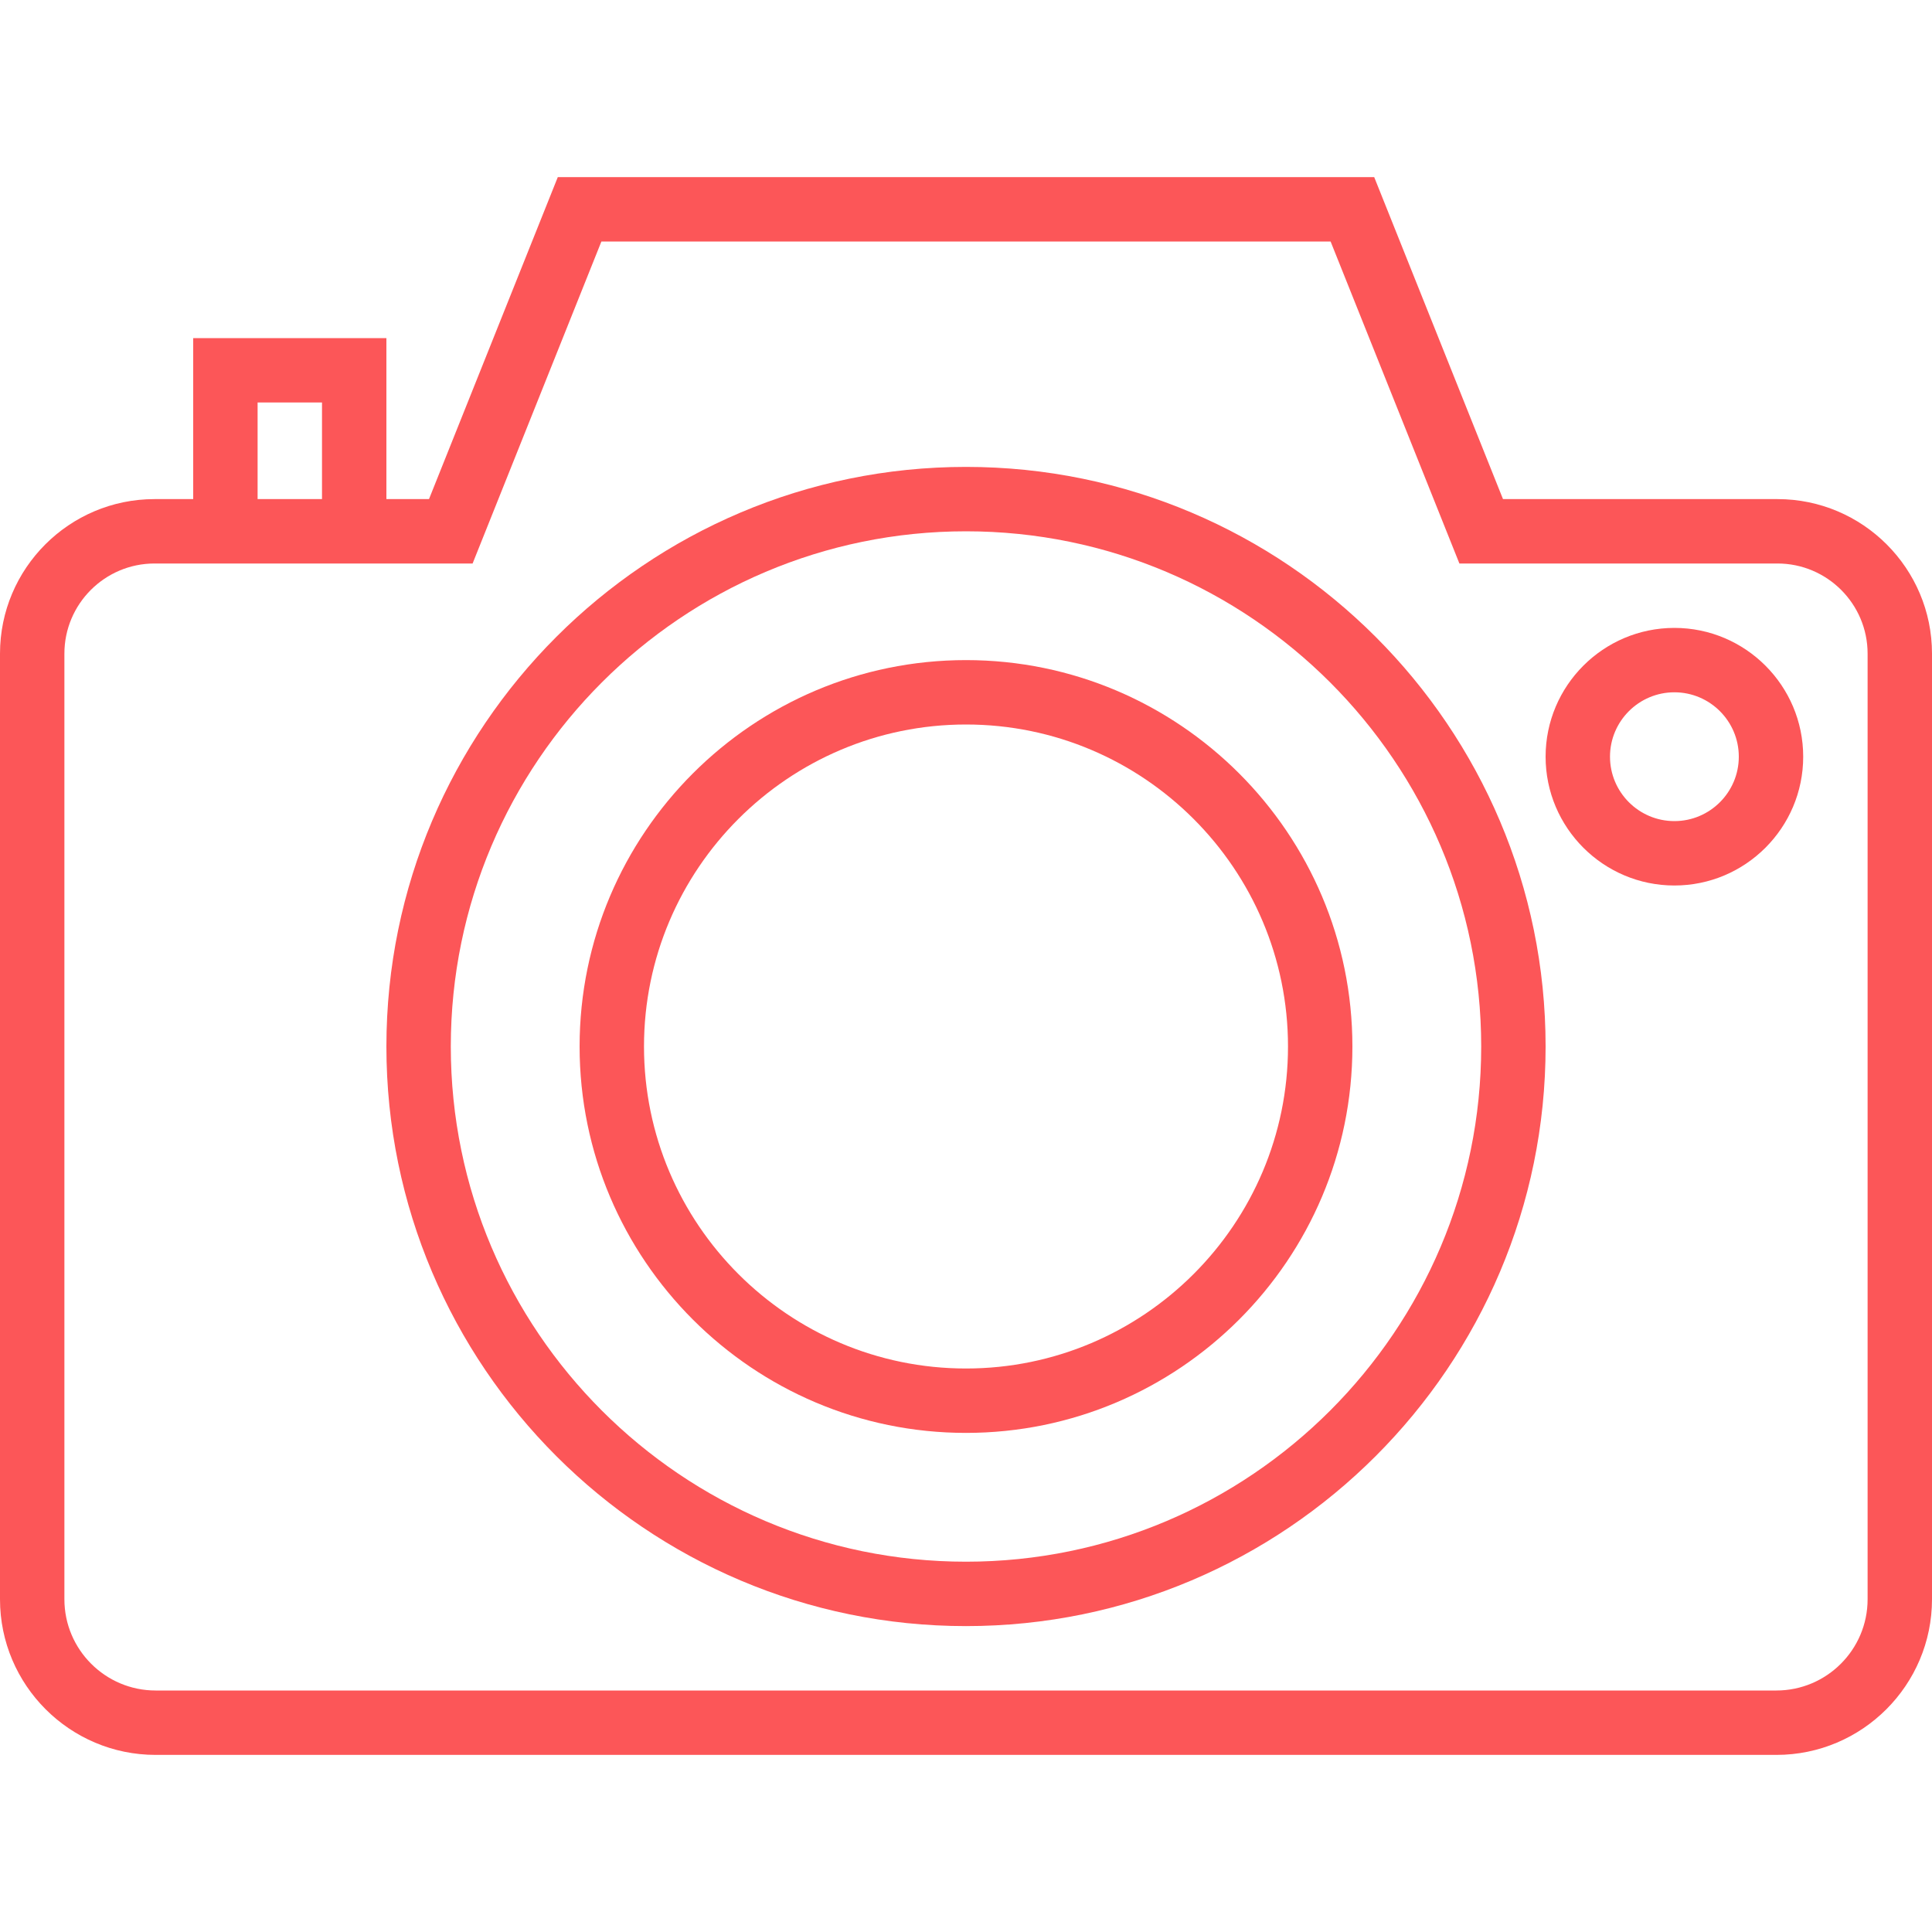
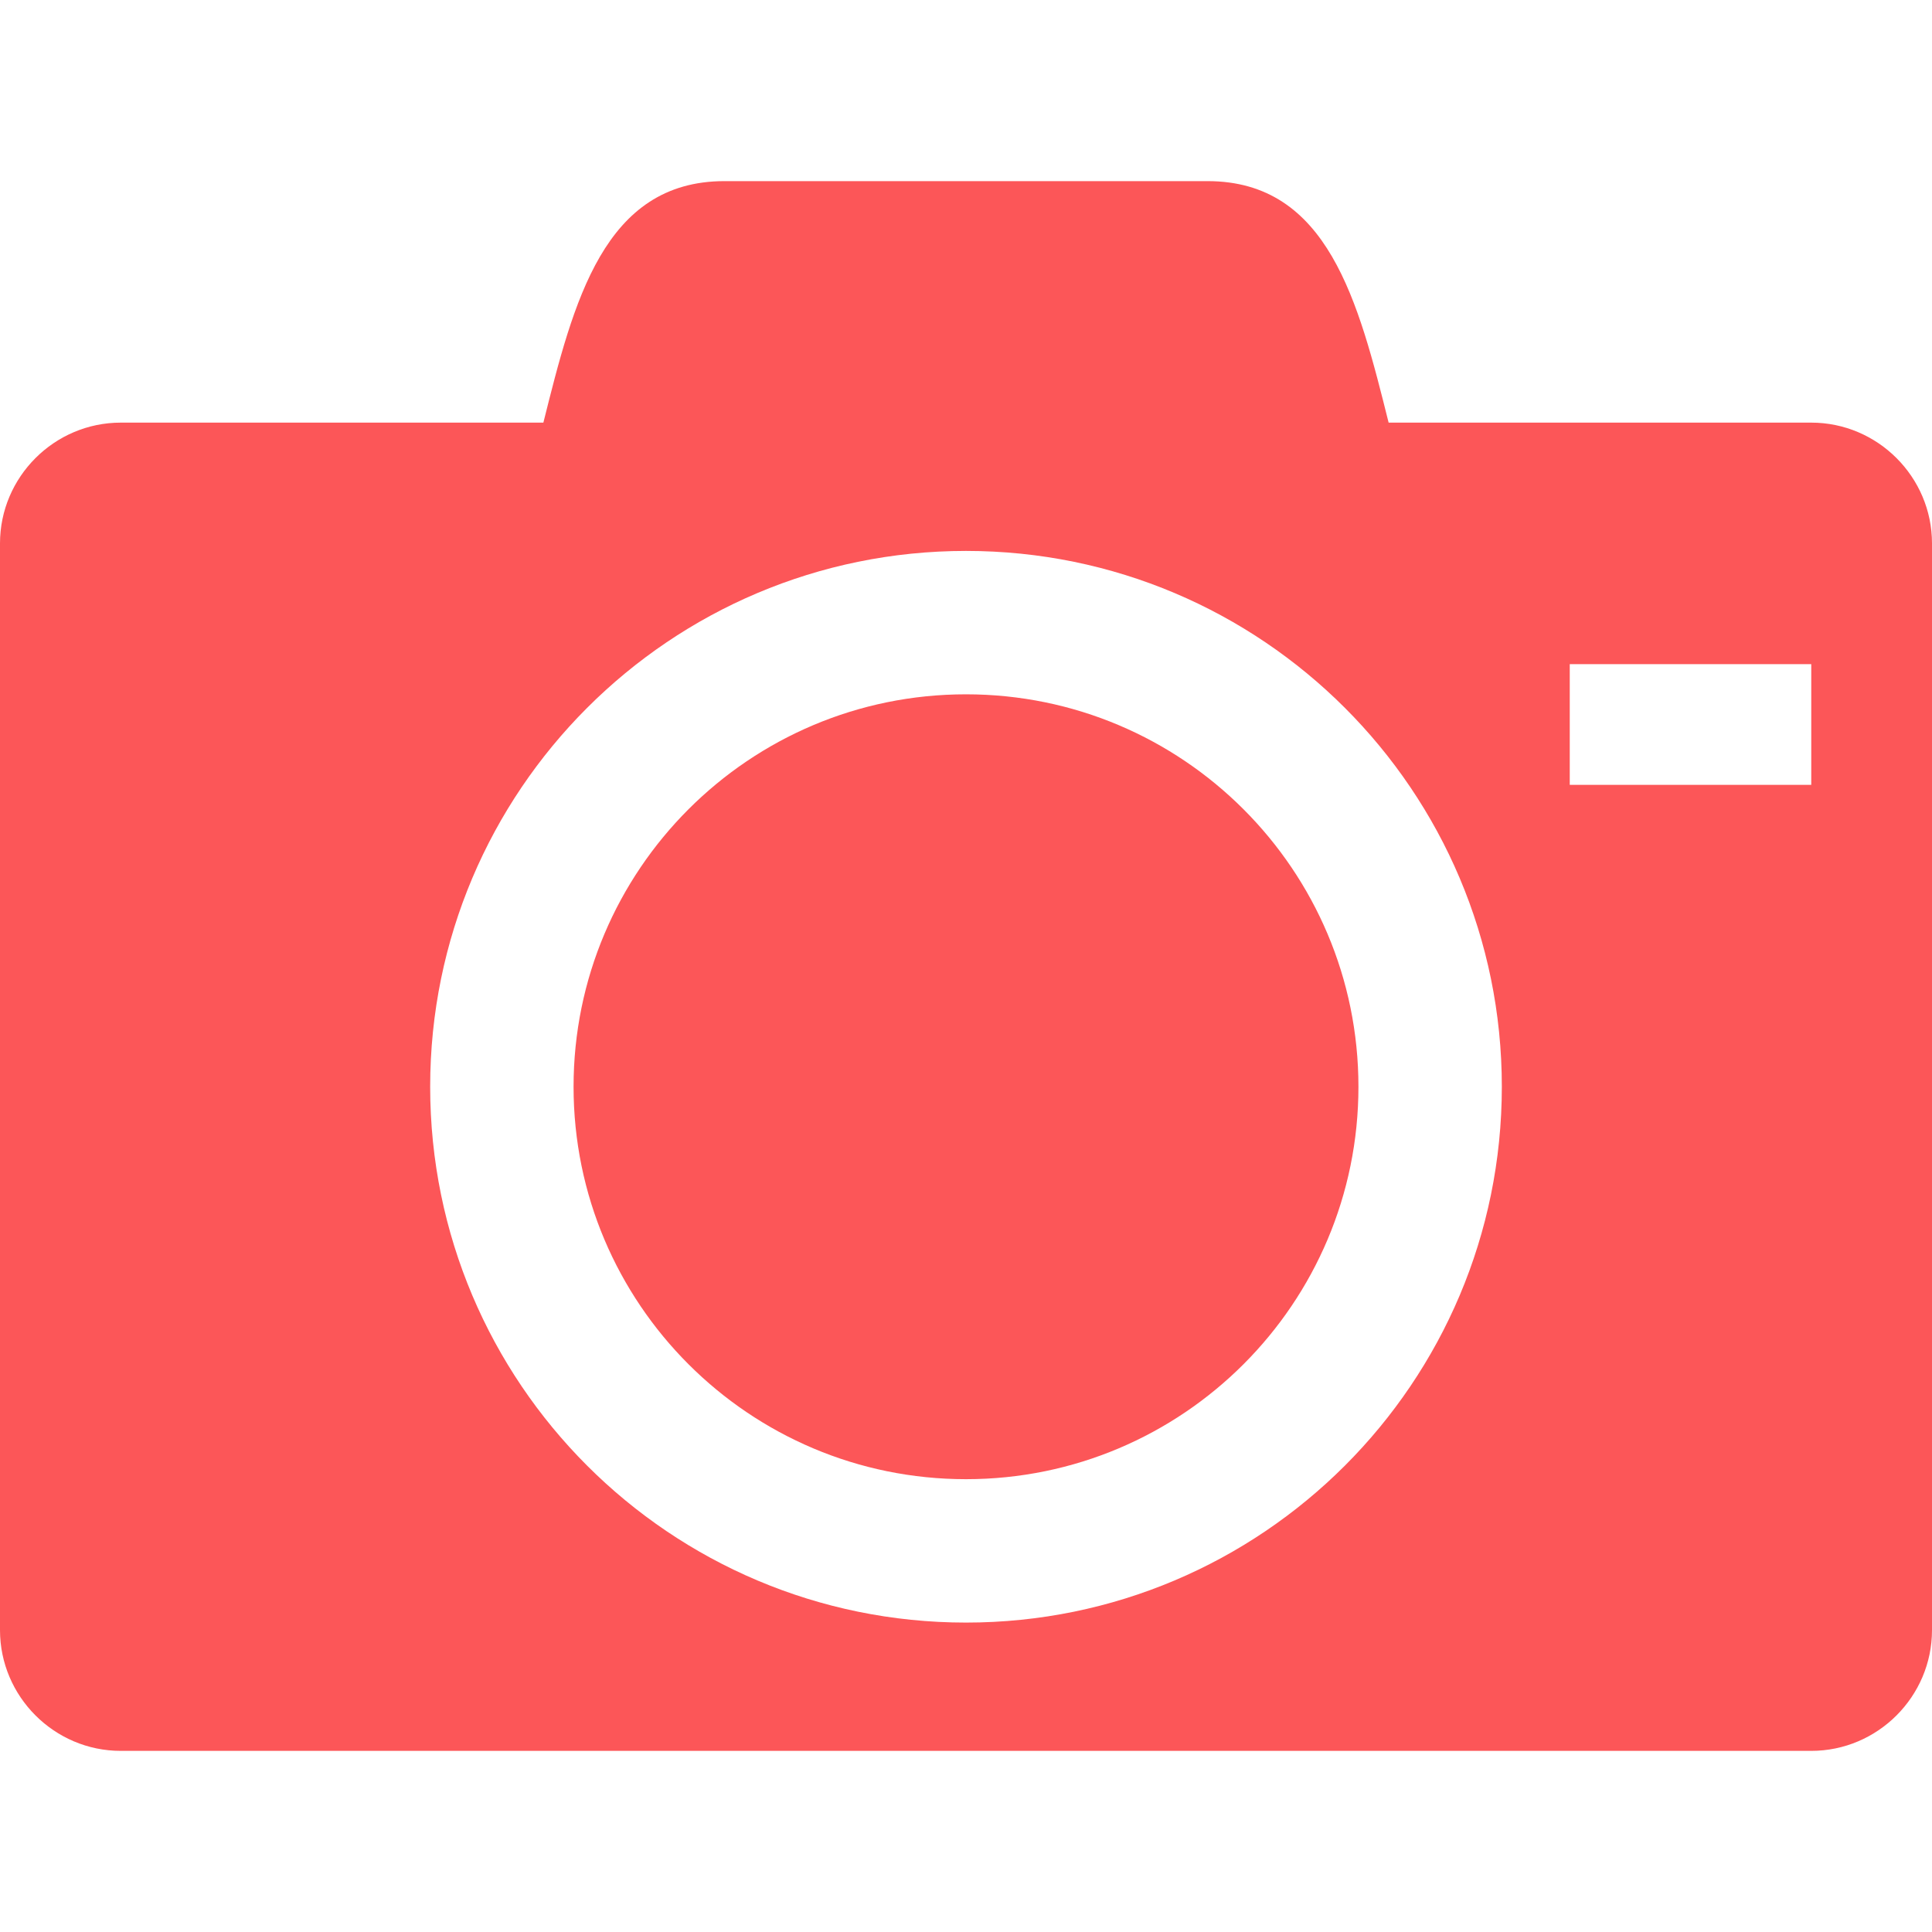
- <svg xmlns="http://www.w3.org/2000/svg" version="1.1" id="Capa_1" x="0px" y="0px" viewBox="0 0 60 60" style="enable-background:new 0 0 60 60;" xml:space="preserve" width="512px" height="512px">
+ <svg xmlns="http://www.w3.org/2000/svg" version="1.1" id="Capa_1" x="0px" y="0px" width="512px" height="512px" viewBox="0 0 533.333 533.333" style="enable-background:new 0 0 533.333 533.333;" xml:space="preserve">
  <g>
-     <path d="M55.201,15.5h-8.524l-4-10H17.323l-4,10H12v-5H6v5H4.799C2.152,15.5,0,17.652,0,20.299v29.368   C0,52.332,2.168,54.5,4.833,54.5h50.334c2.665,0,4.833-2.168,4.833-4.833V20.299C60,17.652,57.848,15.5,55.201,15.5z M8,12.5h2v3H8   V12.5z M58,49.667c0,1.563-1.271,2.833-2.833,2.833H4.833C3.271,52.5,2,51.229,2,49.667V20.299C2,18.756,3.256,17.5,4.799,17.5H6h6   h2.677l4-10h22.646l4,10h9.878c1.543,0,2.799,1.256,2.799,2.799V49.667z" fill="#FC5658" />
-     <path d="M30,14.5c-9.925,0-18,8.075-18,18s8.075,18,18,18s18-8.075,18-18S39.925,14.5,30,14.5z M30,48.5c-8.822,0-16-7.178-16-16   s7.178-16,16-16s16,7.178,16,16S38.822,48.5,30,48.5z" fill="#FC5658" />
-     <path d="M30,20.5c-6.617,0-12,5.383-12,12s5.383,12,12,12s12-5.383,12-12S36.617,20.5,30,20.5z M30,42.5c-5.514,0-10-4.486-10-10   s4.486-10,10-10s10,4.486,10,10S35.514,42.5,30,42.5z" fill="#FC5658" />
-     <path d="M52,19.5c-2.206,0-4,1.794-4,4s1.794,4,4,4s4-1.794,4-4S54.206,19.5,52,19.5z M52,25.5c-1.103,0-2-0.897-2-2s0.897-2,2-2   s2,0.897,2,2S53.103,25.5,52,25.5z" fill="#FC5658" />
+     <path d="M158.333,300c0,59.831,48.502,108.333,108.333,108.333S375,359.831,375,300s-48.502-108.333-108.333-108.333   S158.333,240.169,158.333,300z M500,116.667H383.333C375,83.333,366.667,50,333.333,50H200c-33.333,0-41.667,33.333-50,66.667   H33.333C15,116.667,0,131.667,0,150v300c0,18.333,15,33.333,33.333,33.333H500c18.333,0,33.334-15,33.334-33.333V150   C533.333,131.667,518.333,116.667,500,116.667z M266.667,447.917c-81.692,0-147.917-66.224-147.917-147.917   c0-81.692,66.224-147.917,147.917-147.917c81.693,0,147.917,66.224,147.917,147.917   C414.583,381.693,348.361,447.917,266.667,447.917z M500,216.667h-66.666v-33.333H500V216.667z" fill="#FC5658" />
  </g>
  <g>
</g>
  <g>
</g>
  <g>
</g>
  <g>
</g>
  <g>
</g>
  <g>
</g>
  <g>
</g>
  <g>
</g>
  <g>
</g>
  <g>
</g>
  <g>
</g>
  <g>
</g>
  <g>
</g>
  <g>
</g>
  <g>
</g>
</svg>
